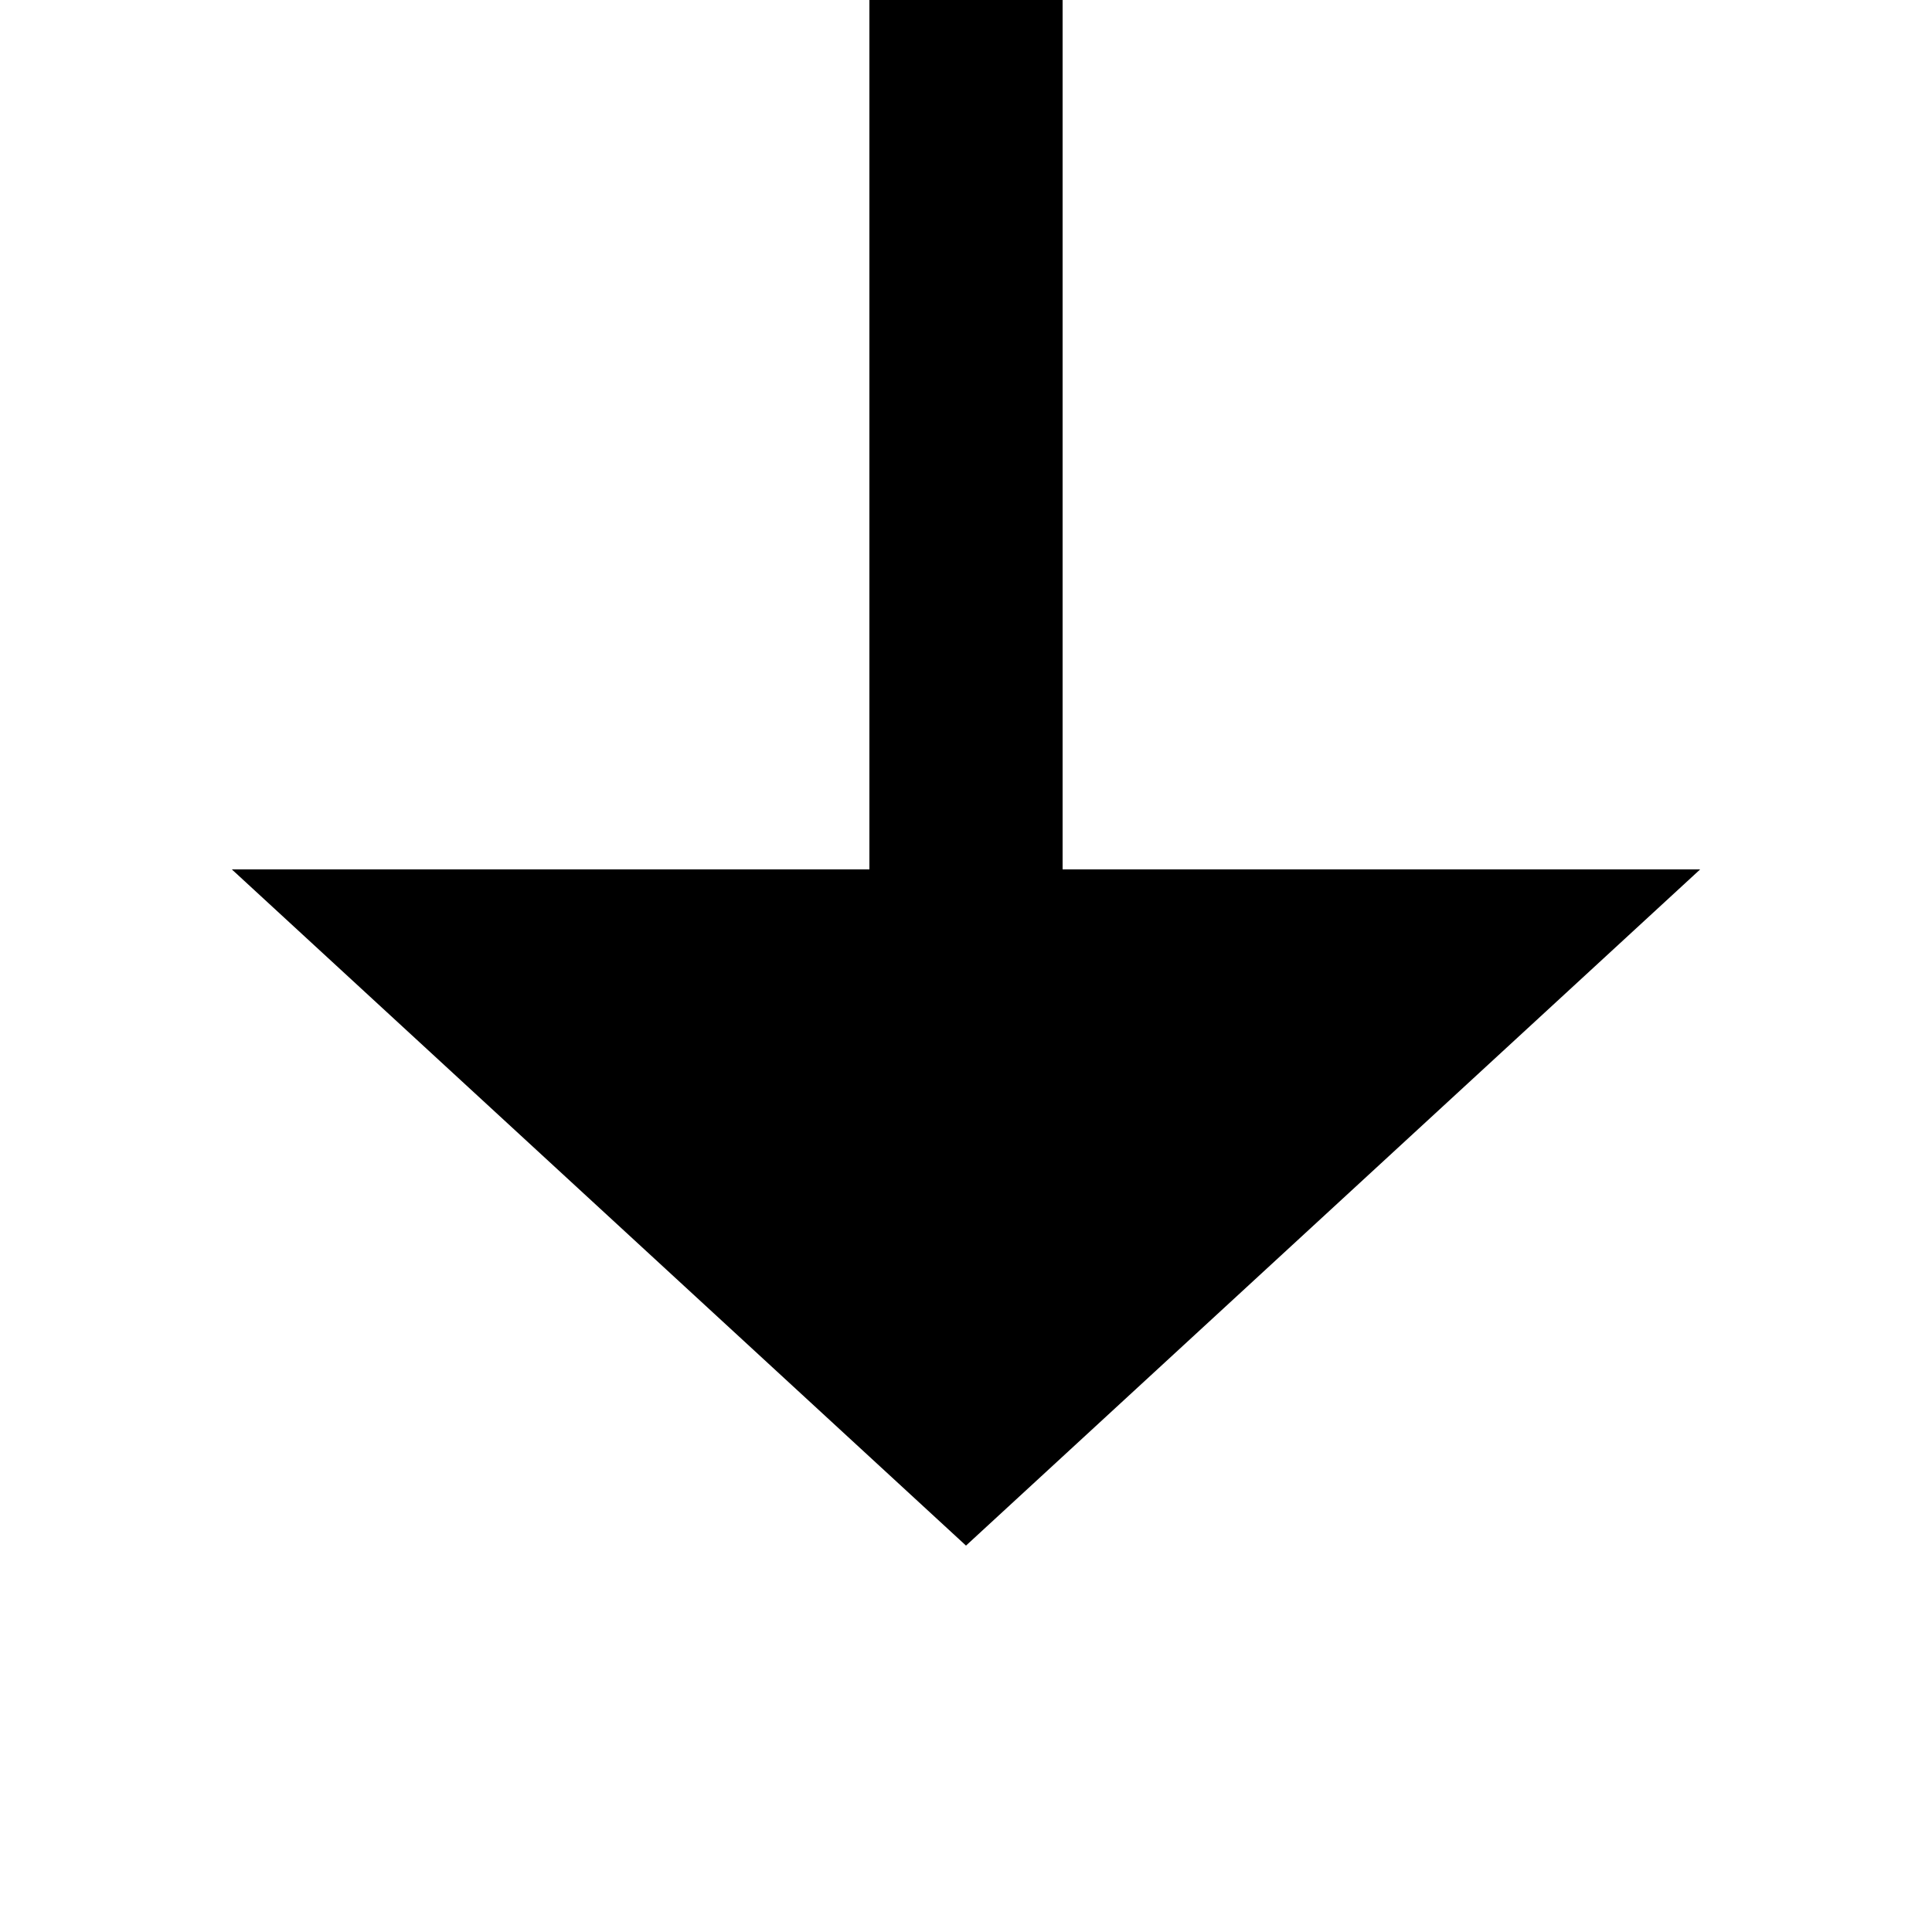
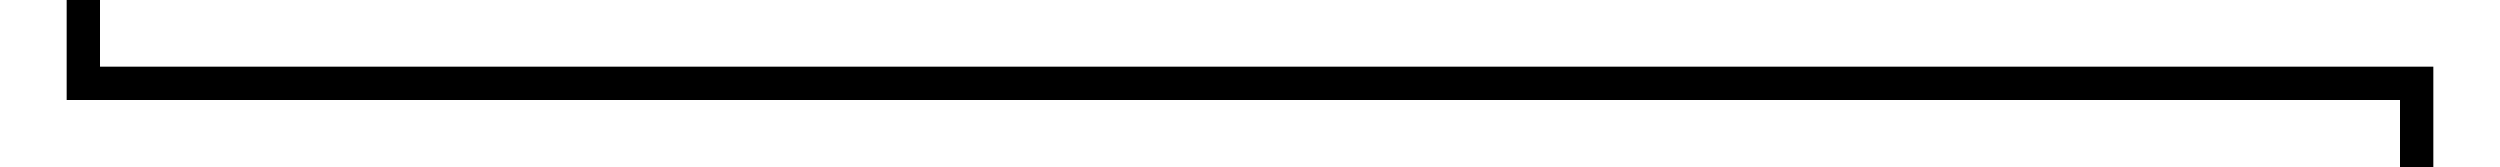
- <svg xmlns="http://www.w3.org/2000/svg" version="1.1" width="20px" height="20px" preserveAspectRatio="xMinYMid meet" viewBox="780 274  20 18">
-   <path d="M 790 248  L 790 283  " stroke-width="2" stroke="#000000" fill="none" />
-   <path d="M 782.4 282  L 790 289  L 797.6 282  L 782.4 282  Z " fill-rule="nonzero" fill="#000000" stroke="none" />
+ <svg xmlns="http://www.w3.org/2000/svg" version="1.1" width="150px" height="10px" preserveAspectRatio="xMinYMid meet" viewBox="504 736  150 8">
+   <path d="M 509 716  L 509 740  L 649 740  L 649 754  " stroke-width="2" stroke="#000000" fill="none" />
+   <path d="M 641.4 753  L 649 760  L 656.6 753  L 641.4 753  Z " fill-rule="nonzero" fill="#000000" stroke="none" />
</svg>
